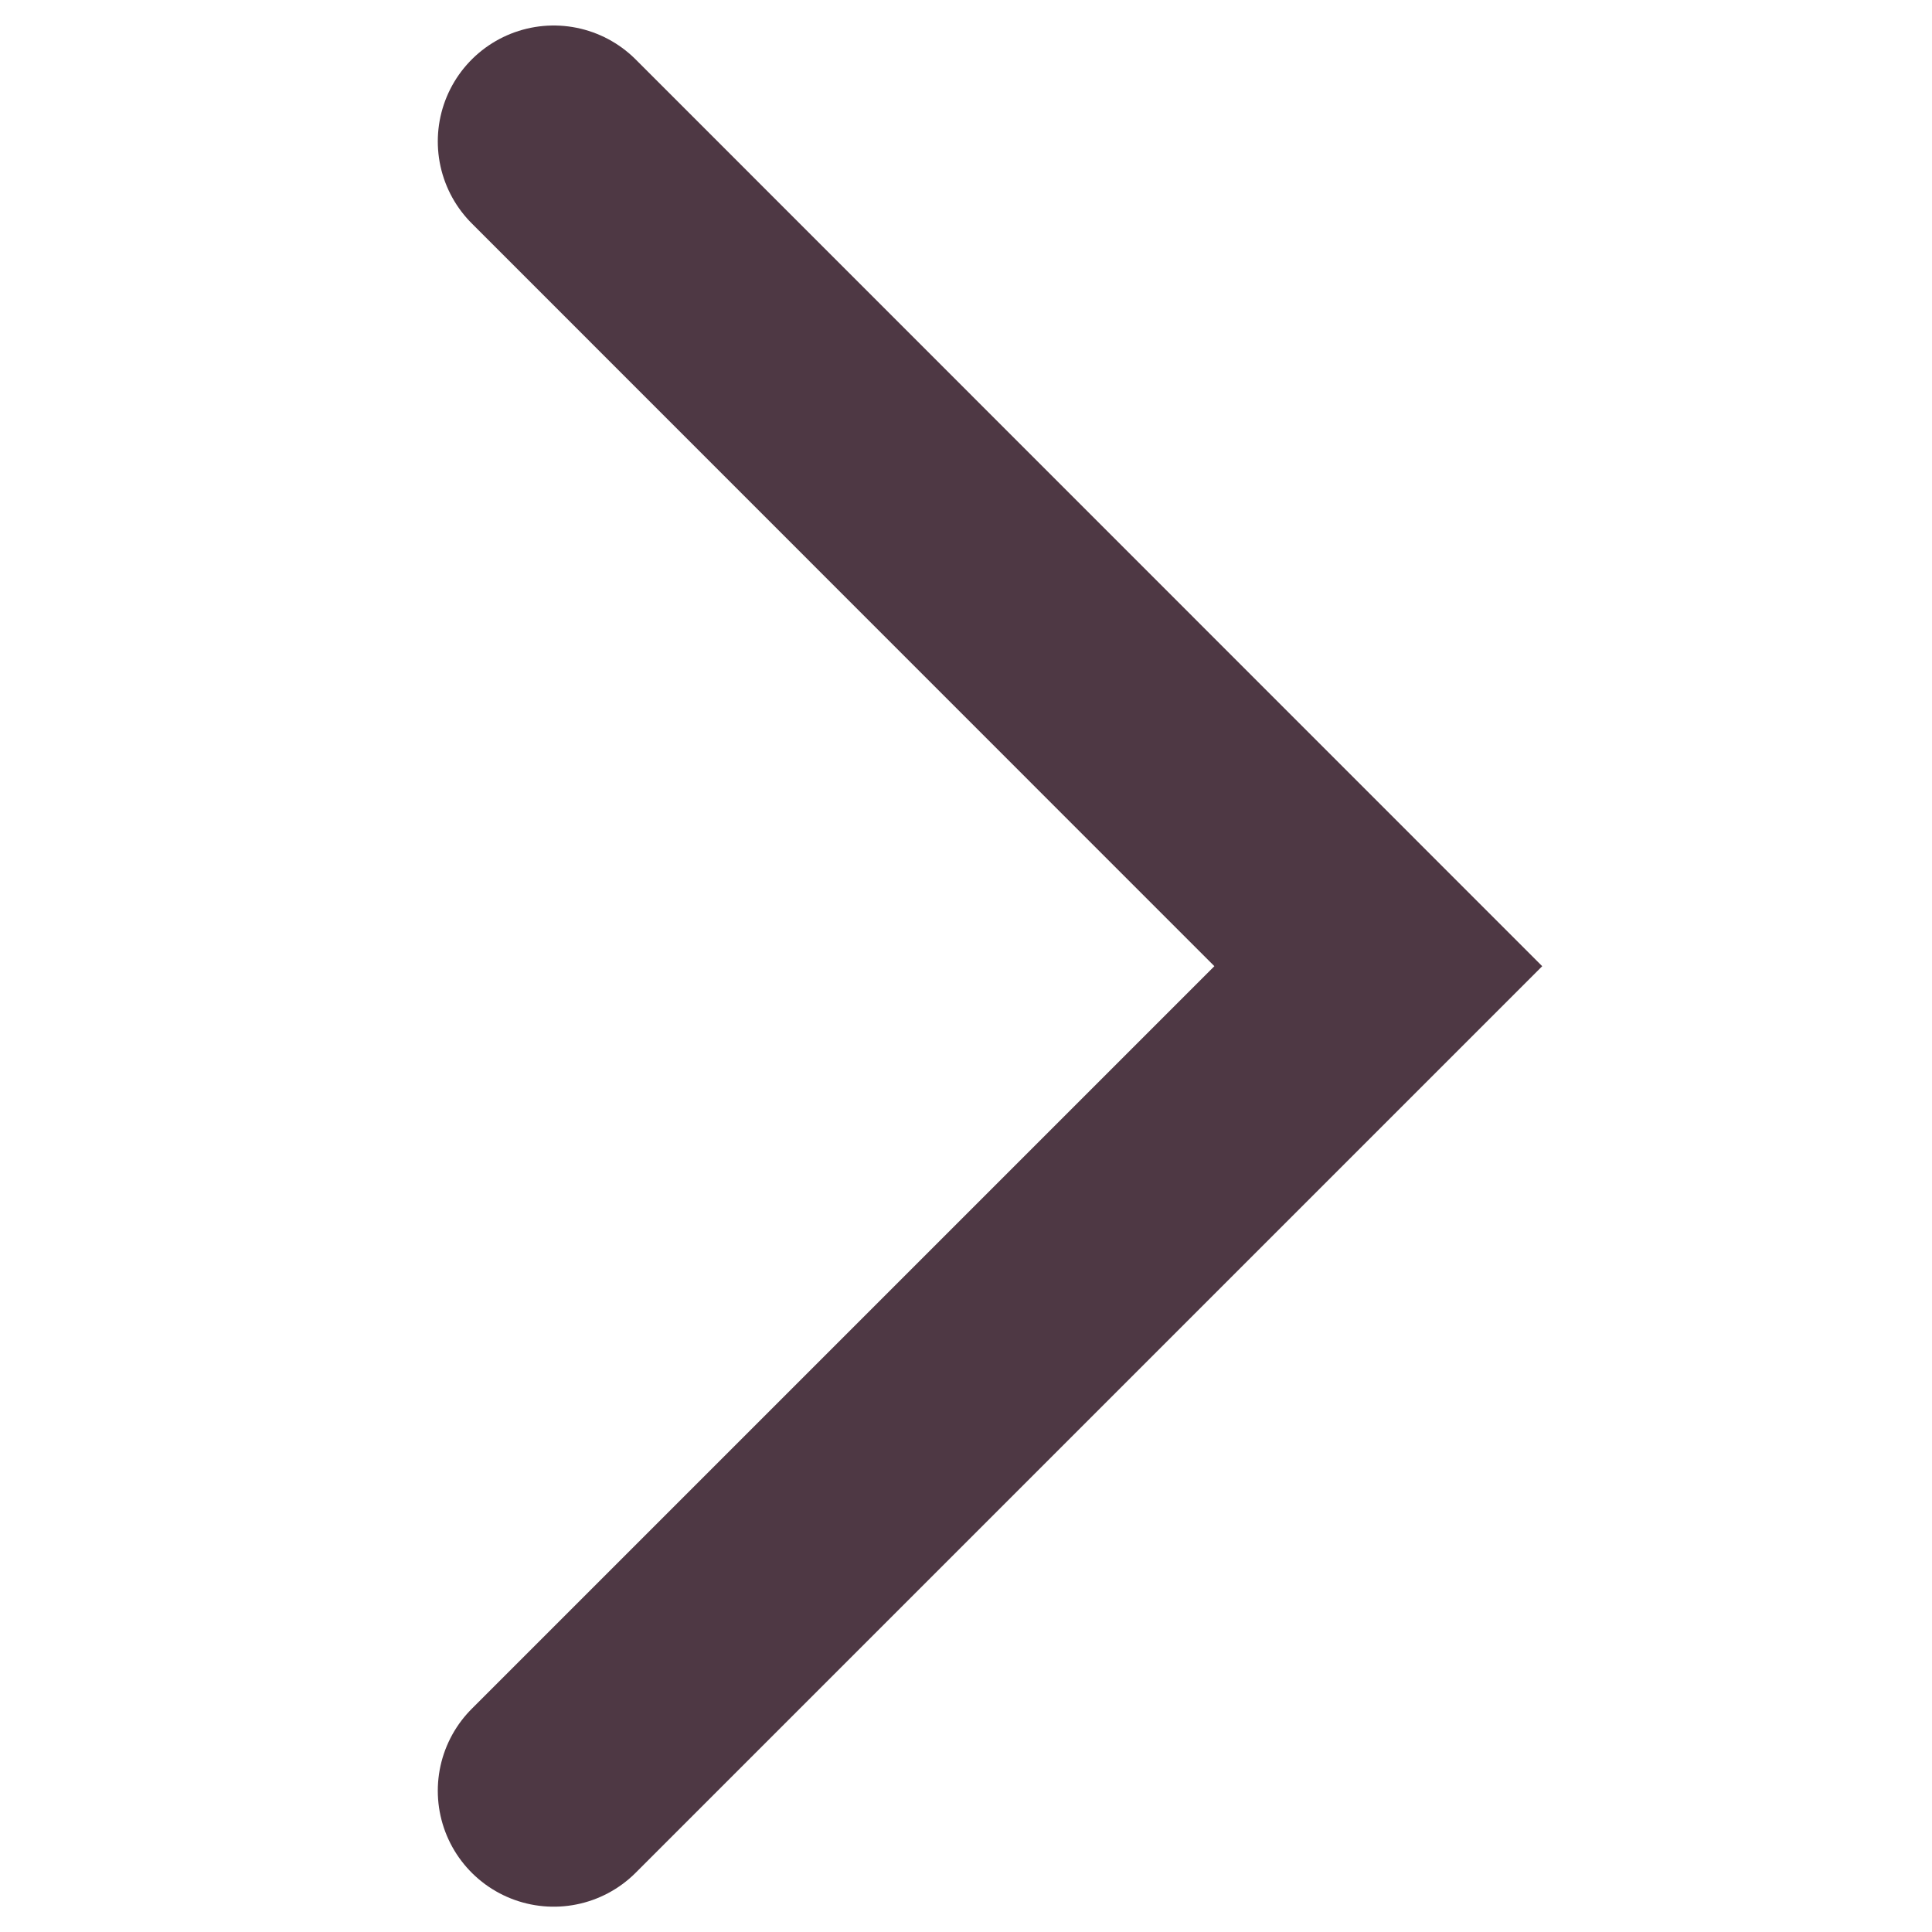
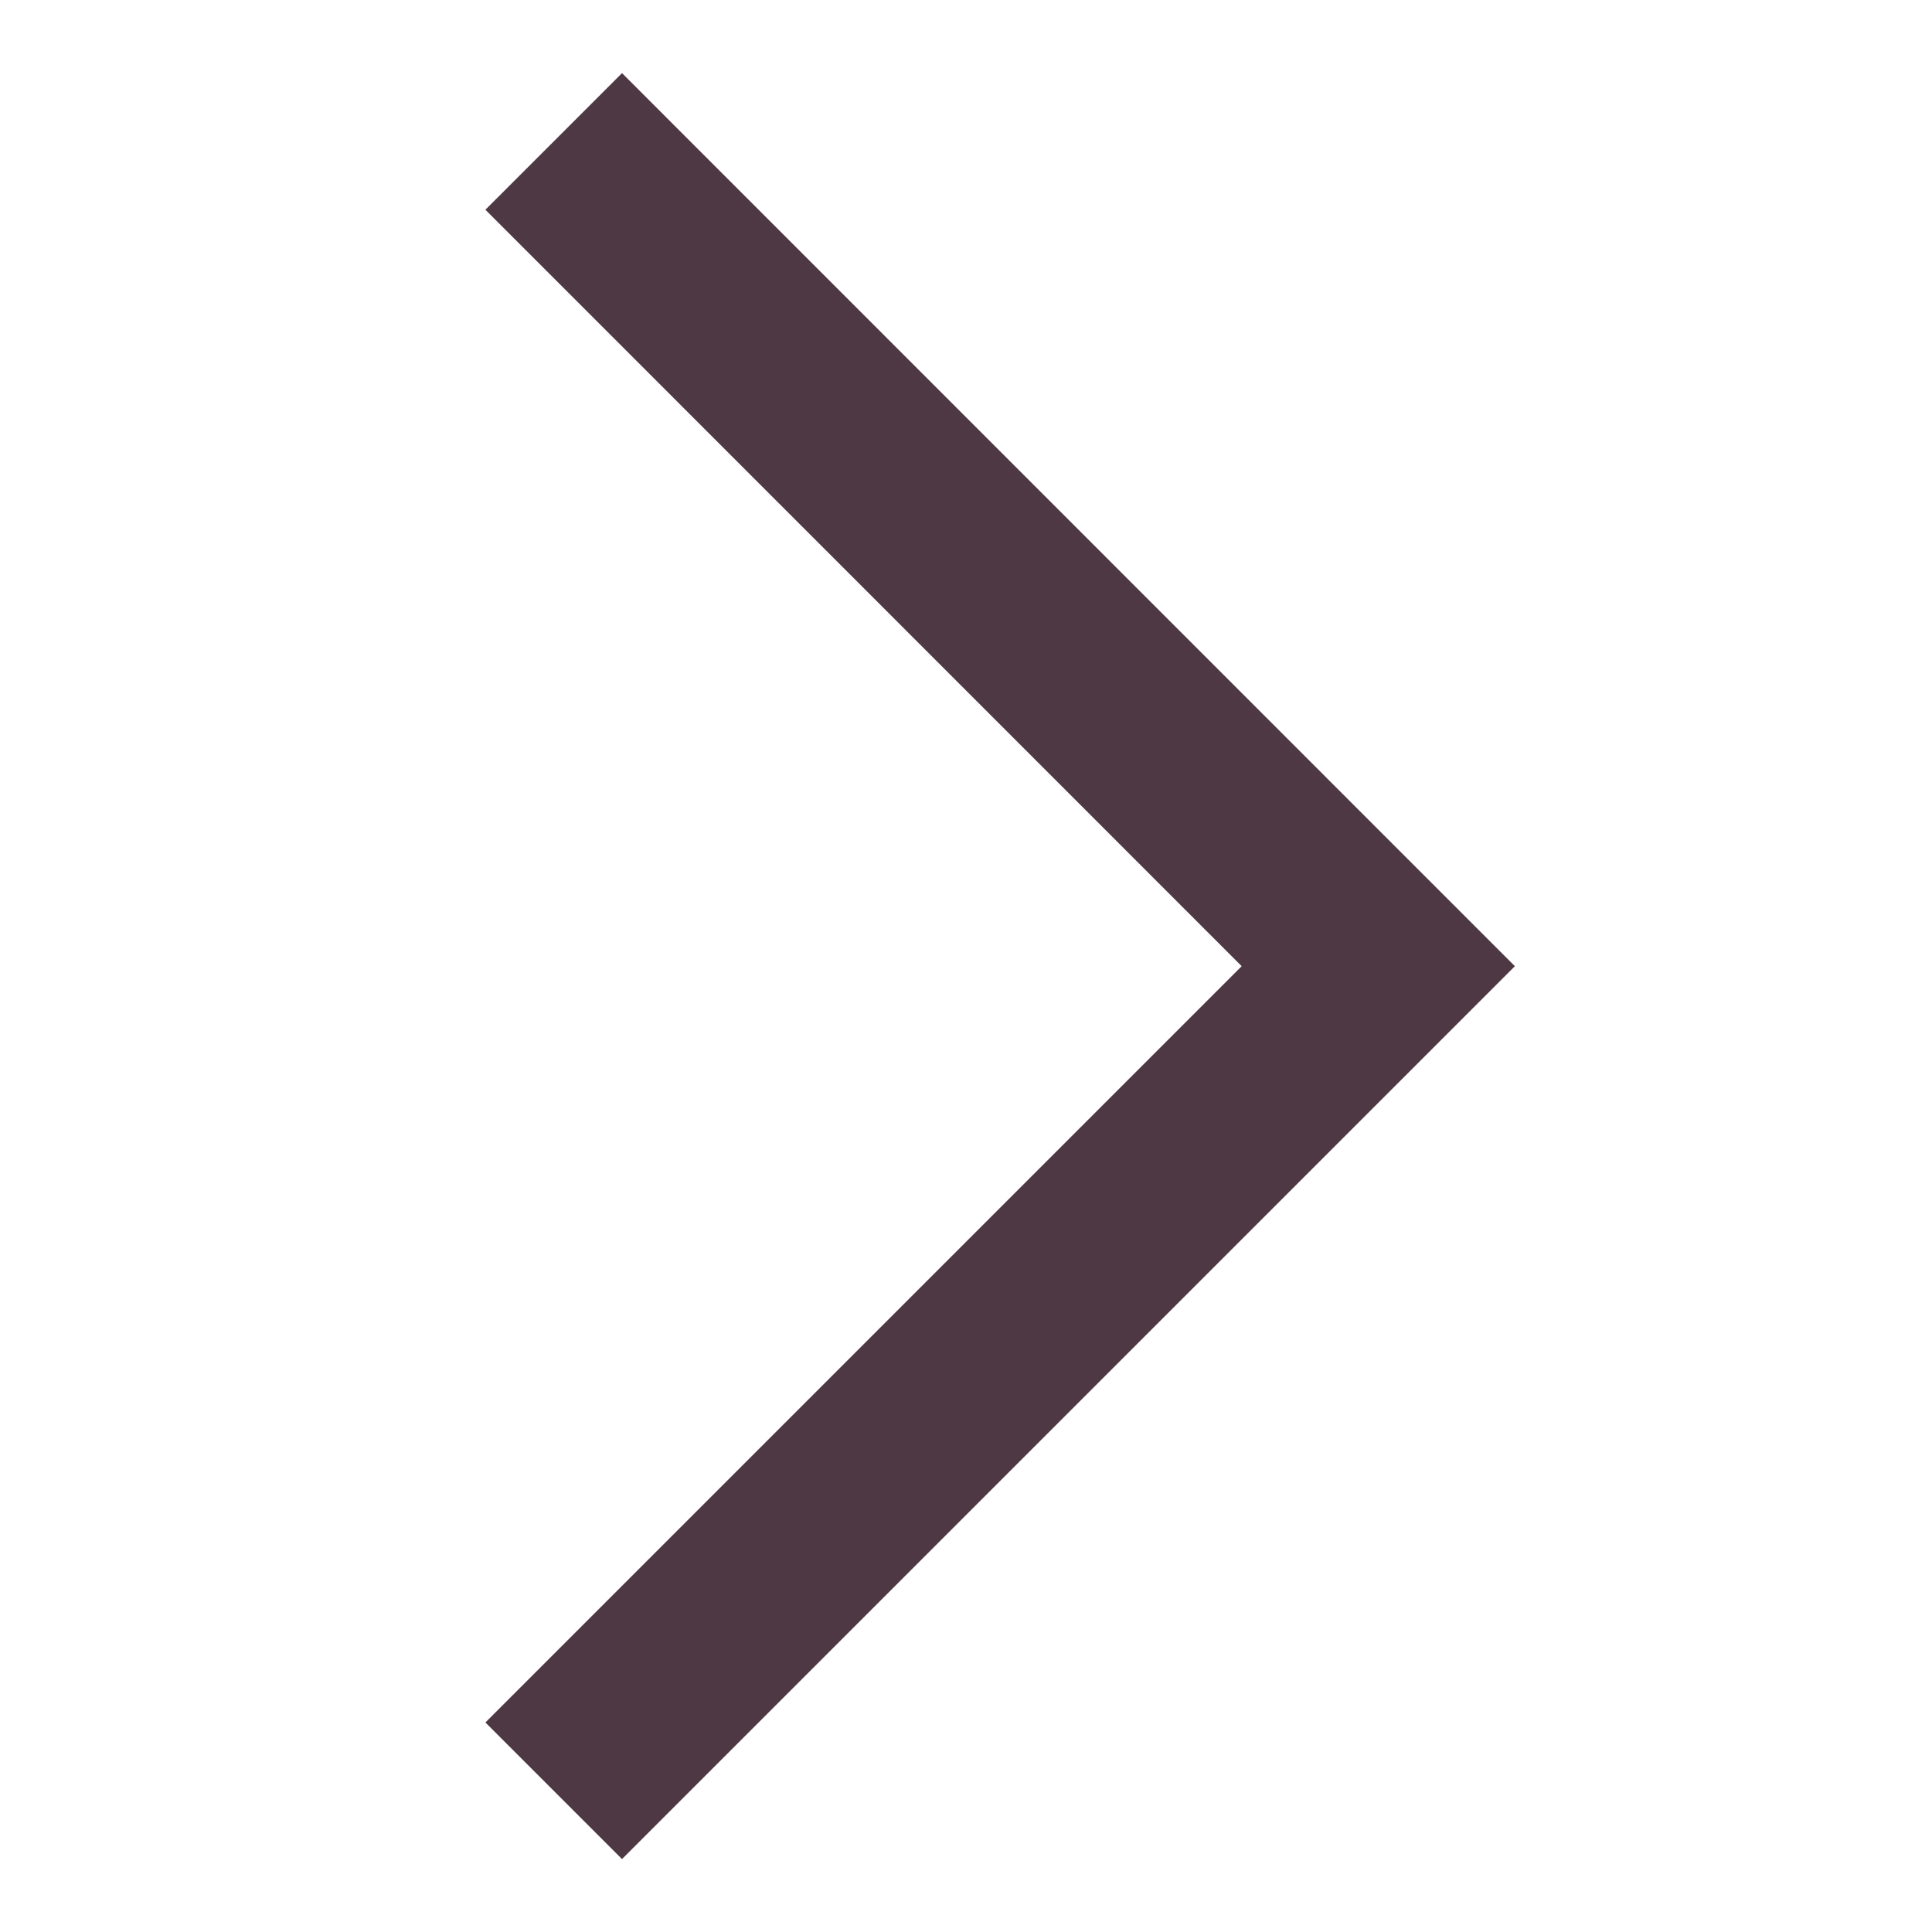
<svg xmlns="http://www.w3.org/2000/svg" width="10" height="10" viewBox="0 0 10 10" fill="none">
-   <path d="M2.866 0.732L7.134 5.001L2.866 9.269" stroke="#4E3844" stroke-width="1.2" stroke-miterlimit="3.075" stroke-linecap="round" />
+   <path d="M2.866 0.732L7.134 5.001L2.866 9.269" stroke="#4E3844" strokeWidth="1.2" stroke-miterlimit="3.075" strokeLinecap="round" />
</svg>
